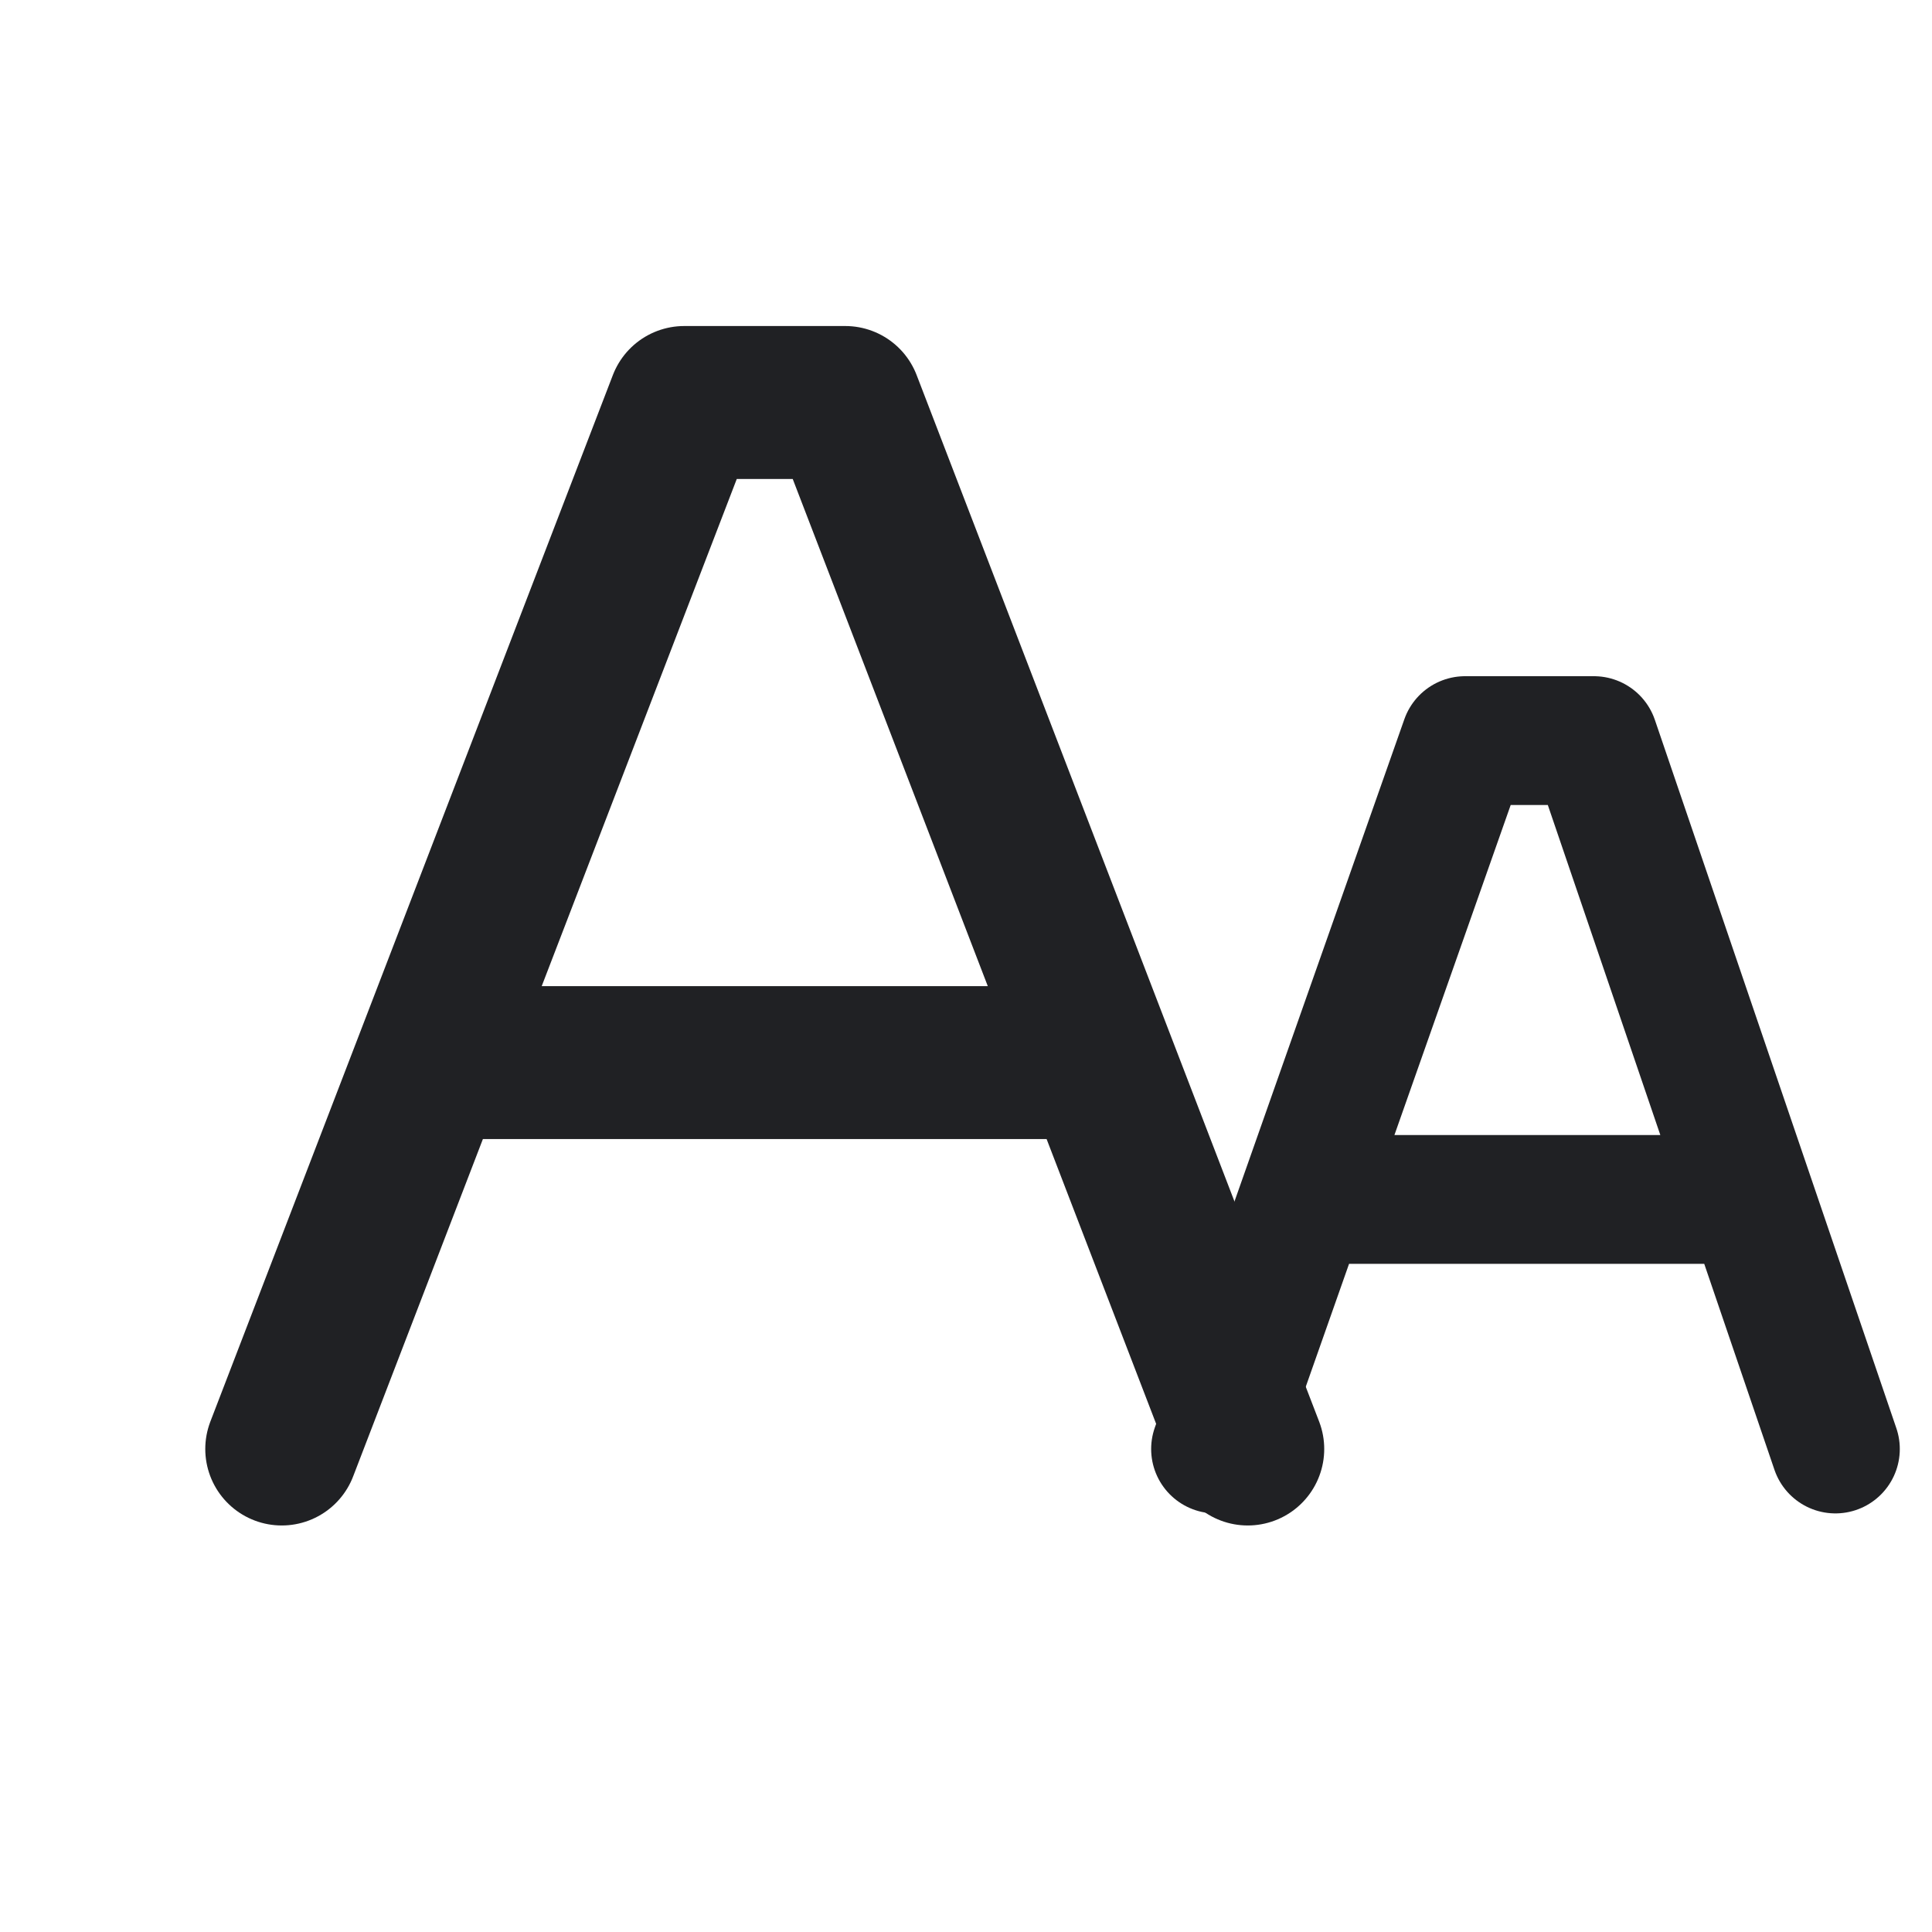
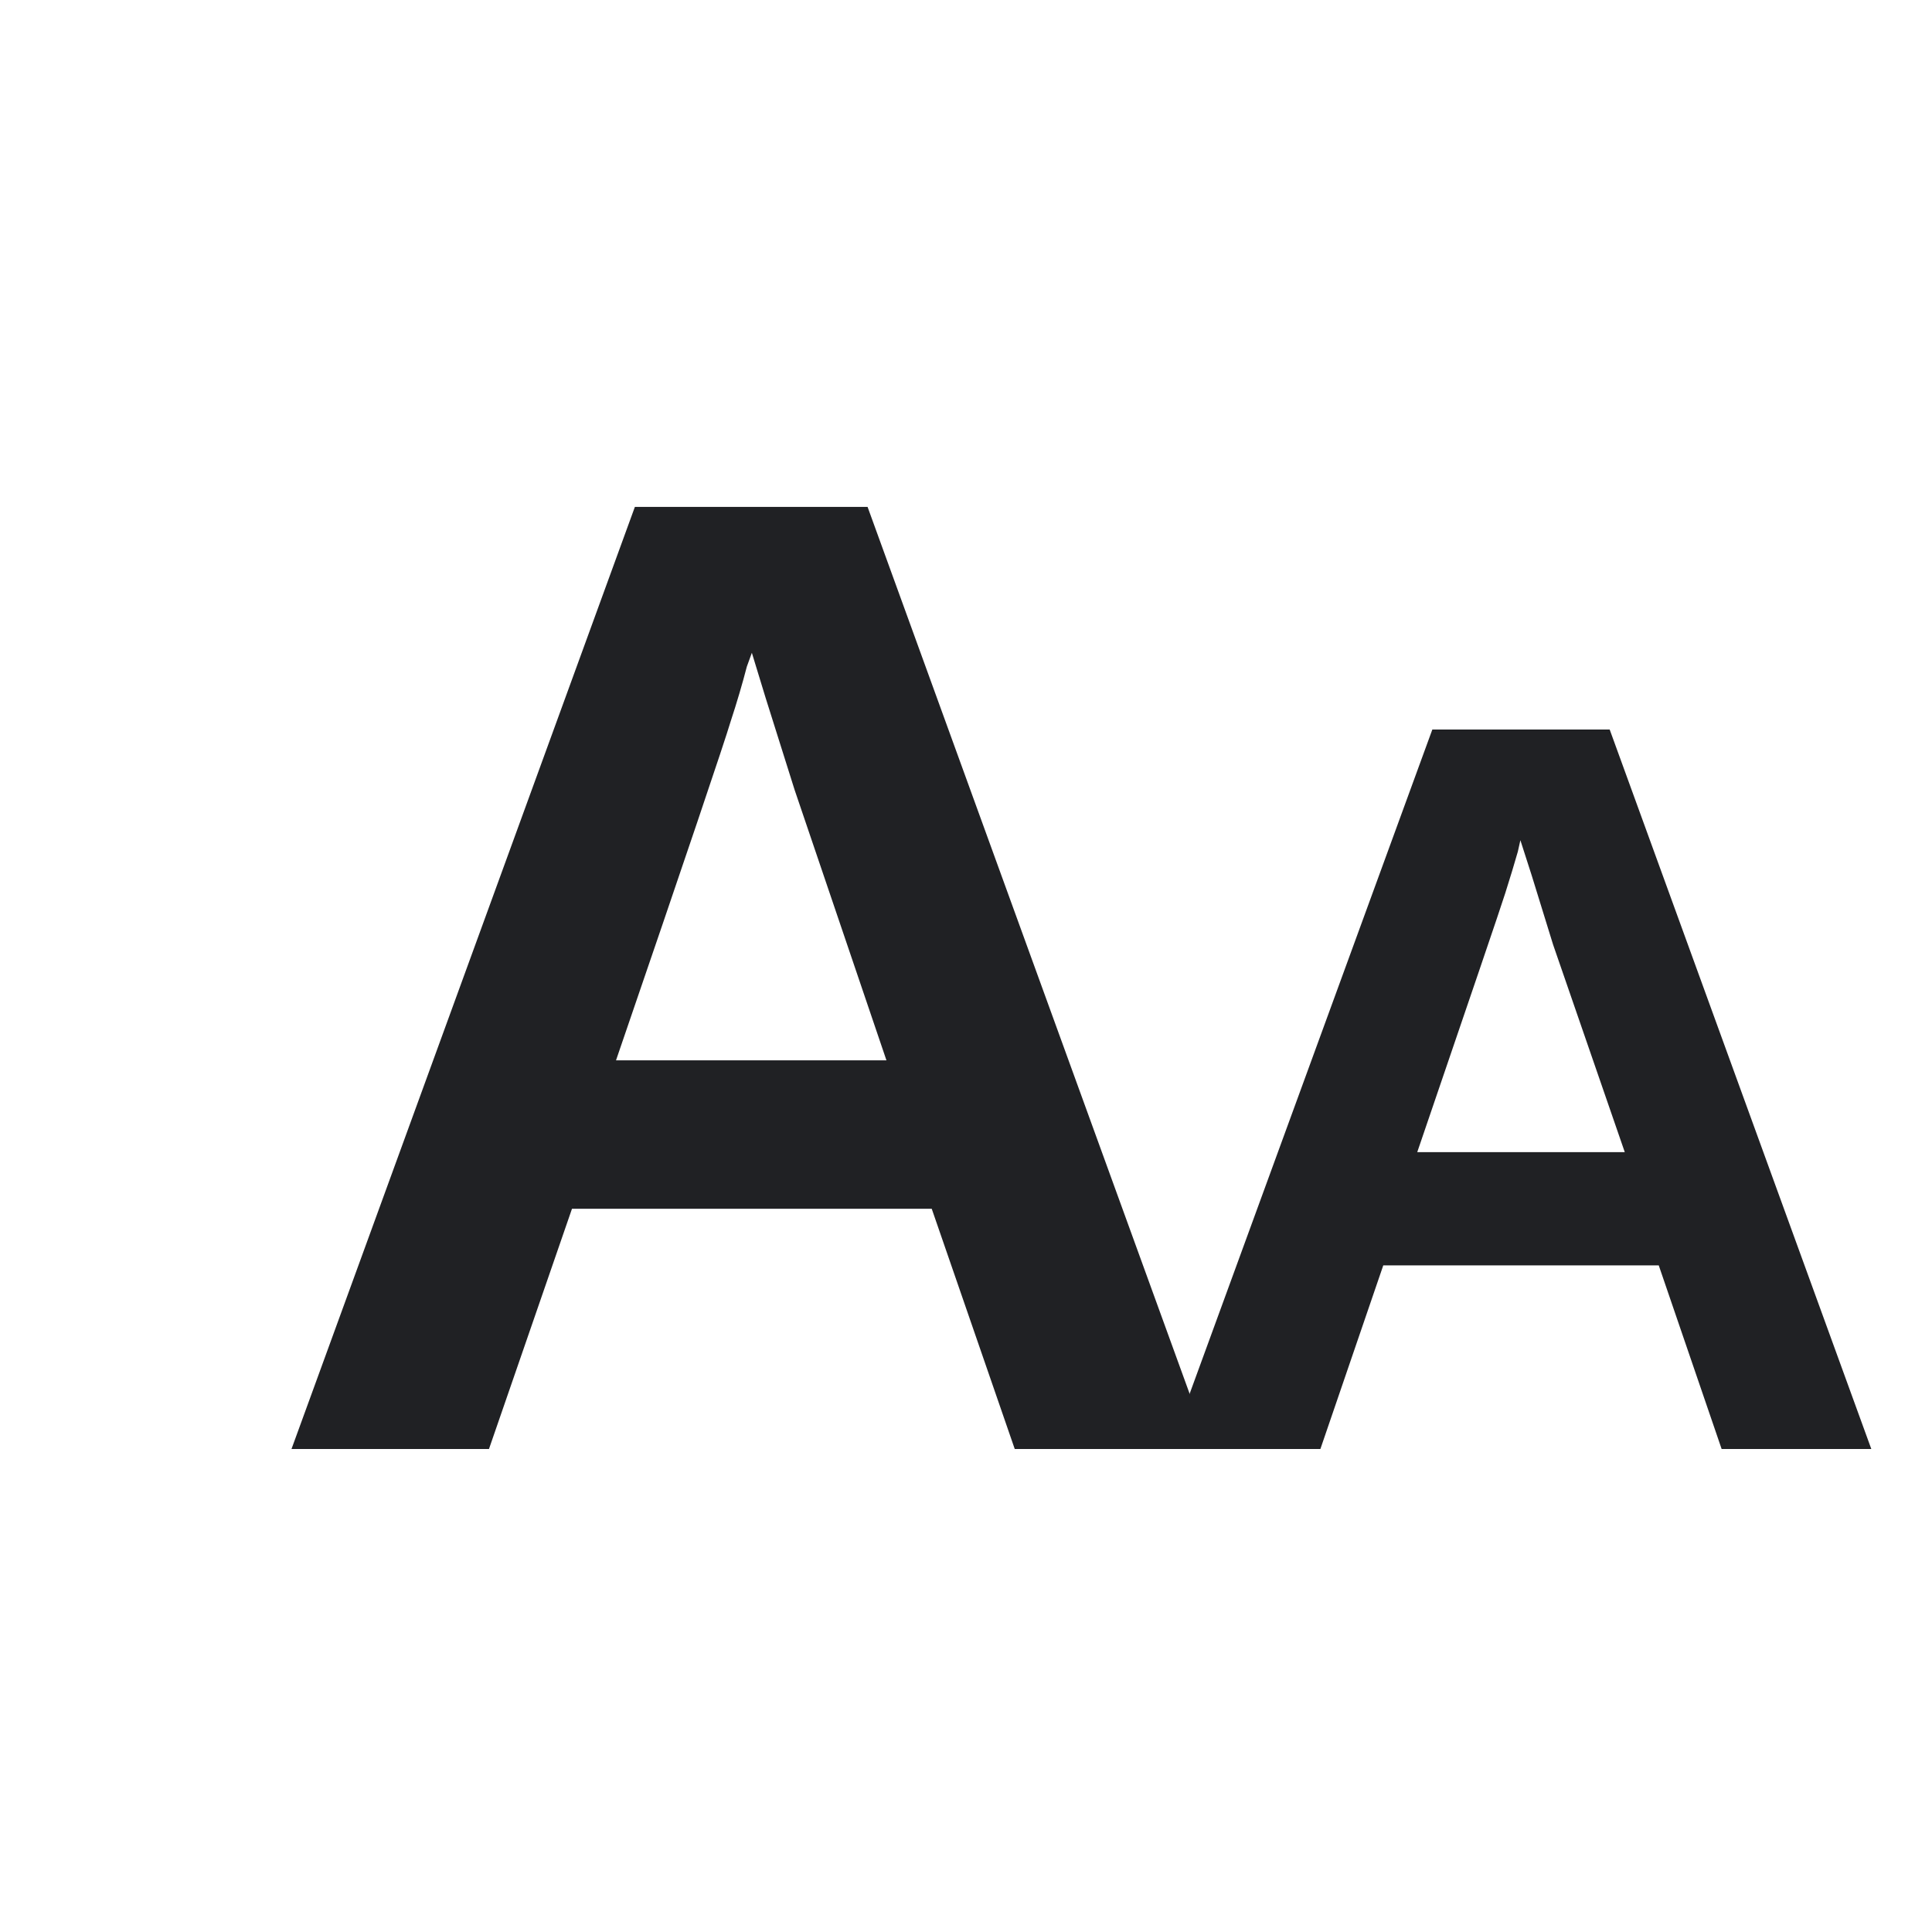
- <svg xmlns="http://www.w3.org/2000/svg" viewBox="0 0 24 24" fill="none">
-   <path d="M3.5 18 8.5 5h2L15.5 18M5.7 13.2h7.6" stroke="#202124" stroke-width="1.9" stroke-linecap="round" stroke-linejoin="round" />
-   <path d="M15.1 18 18.2 9.2h1.6l3 8.8M16.4 14.9h5.1" stroke="#202124" stroke-width="1.6" stroke-linecap="round" stroke-linejoin="round" />
+ <svg xmlns="http://www.w3.org/2000/svg" viewBox="0 0 24 24" aria-hidden="true">
+   <text x="3.2" y="18" fill="#202124" font-family="Arial, sans-serif" font-size="17" font-weight="700">A</text>
+   <text x="14.2" y="18" fill="#202124" font-family="Arial, sans-serif" font-size="13" font-weight="700">A</text>
</svg>
